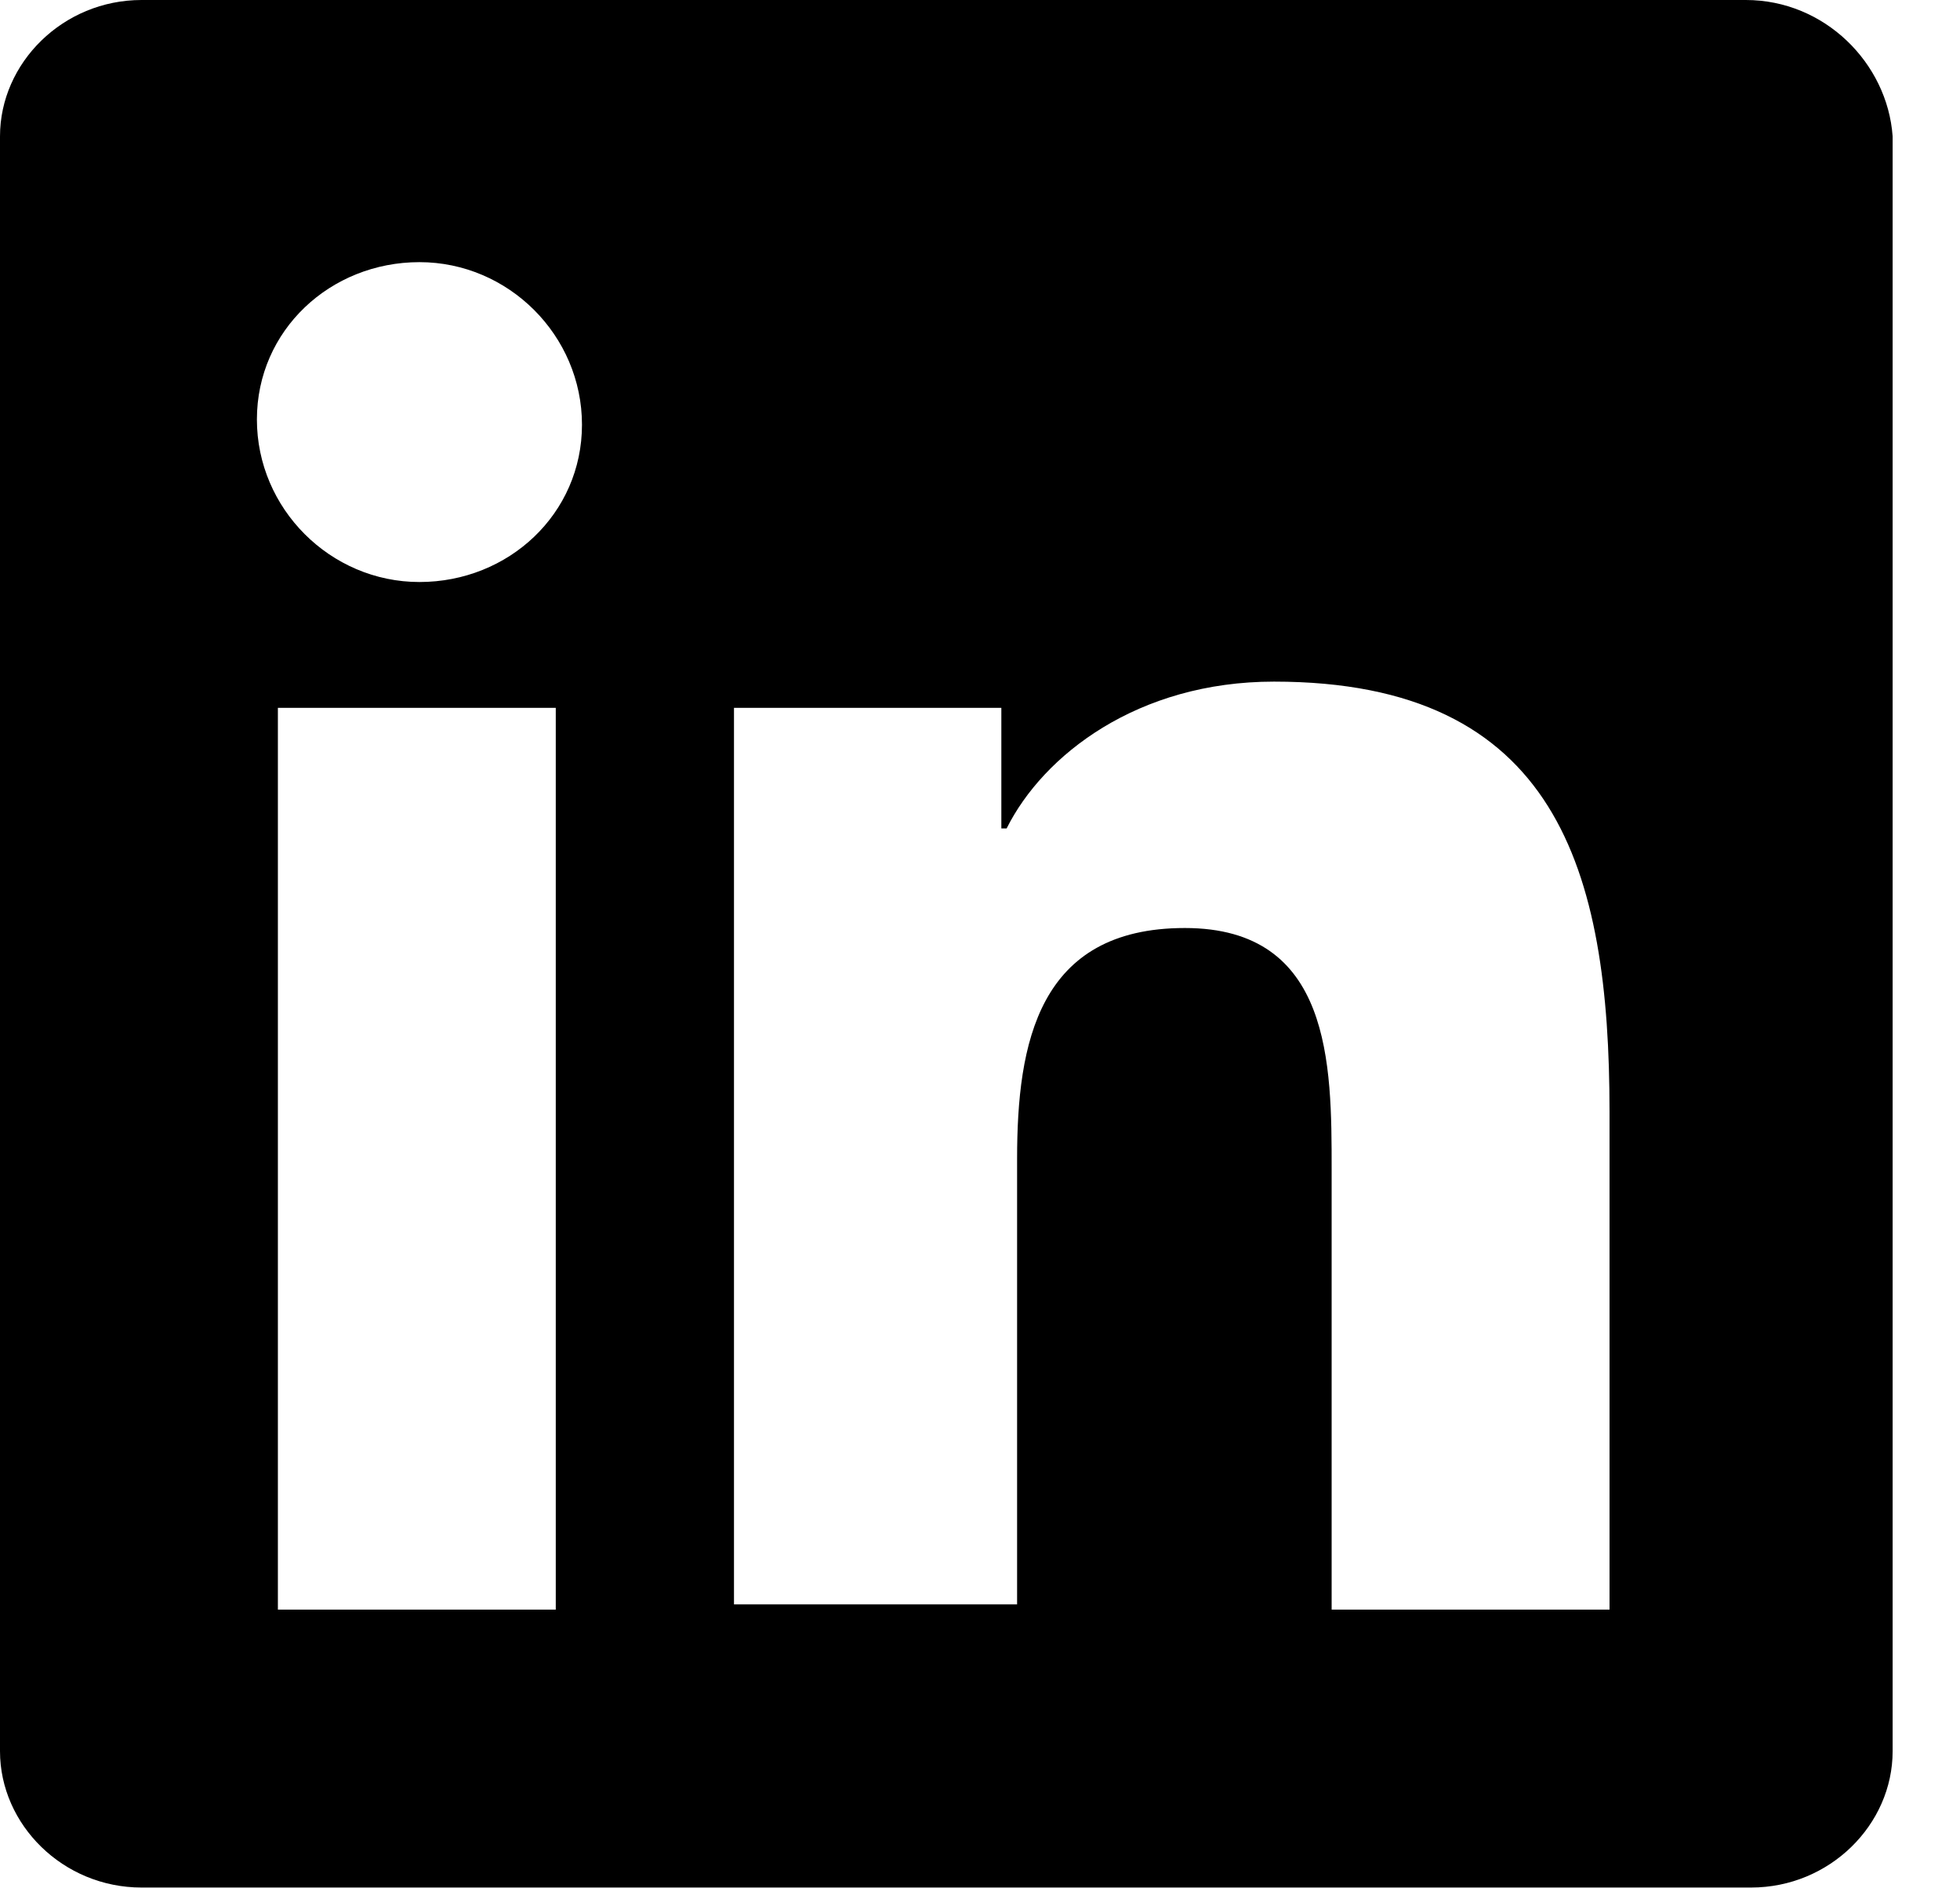
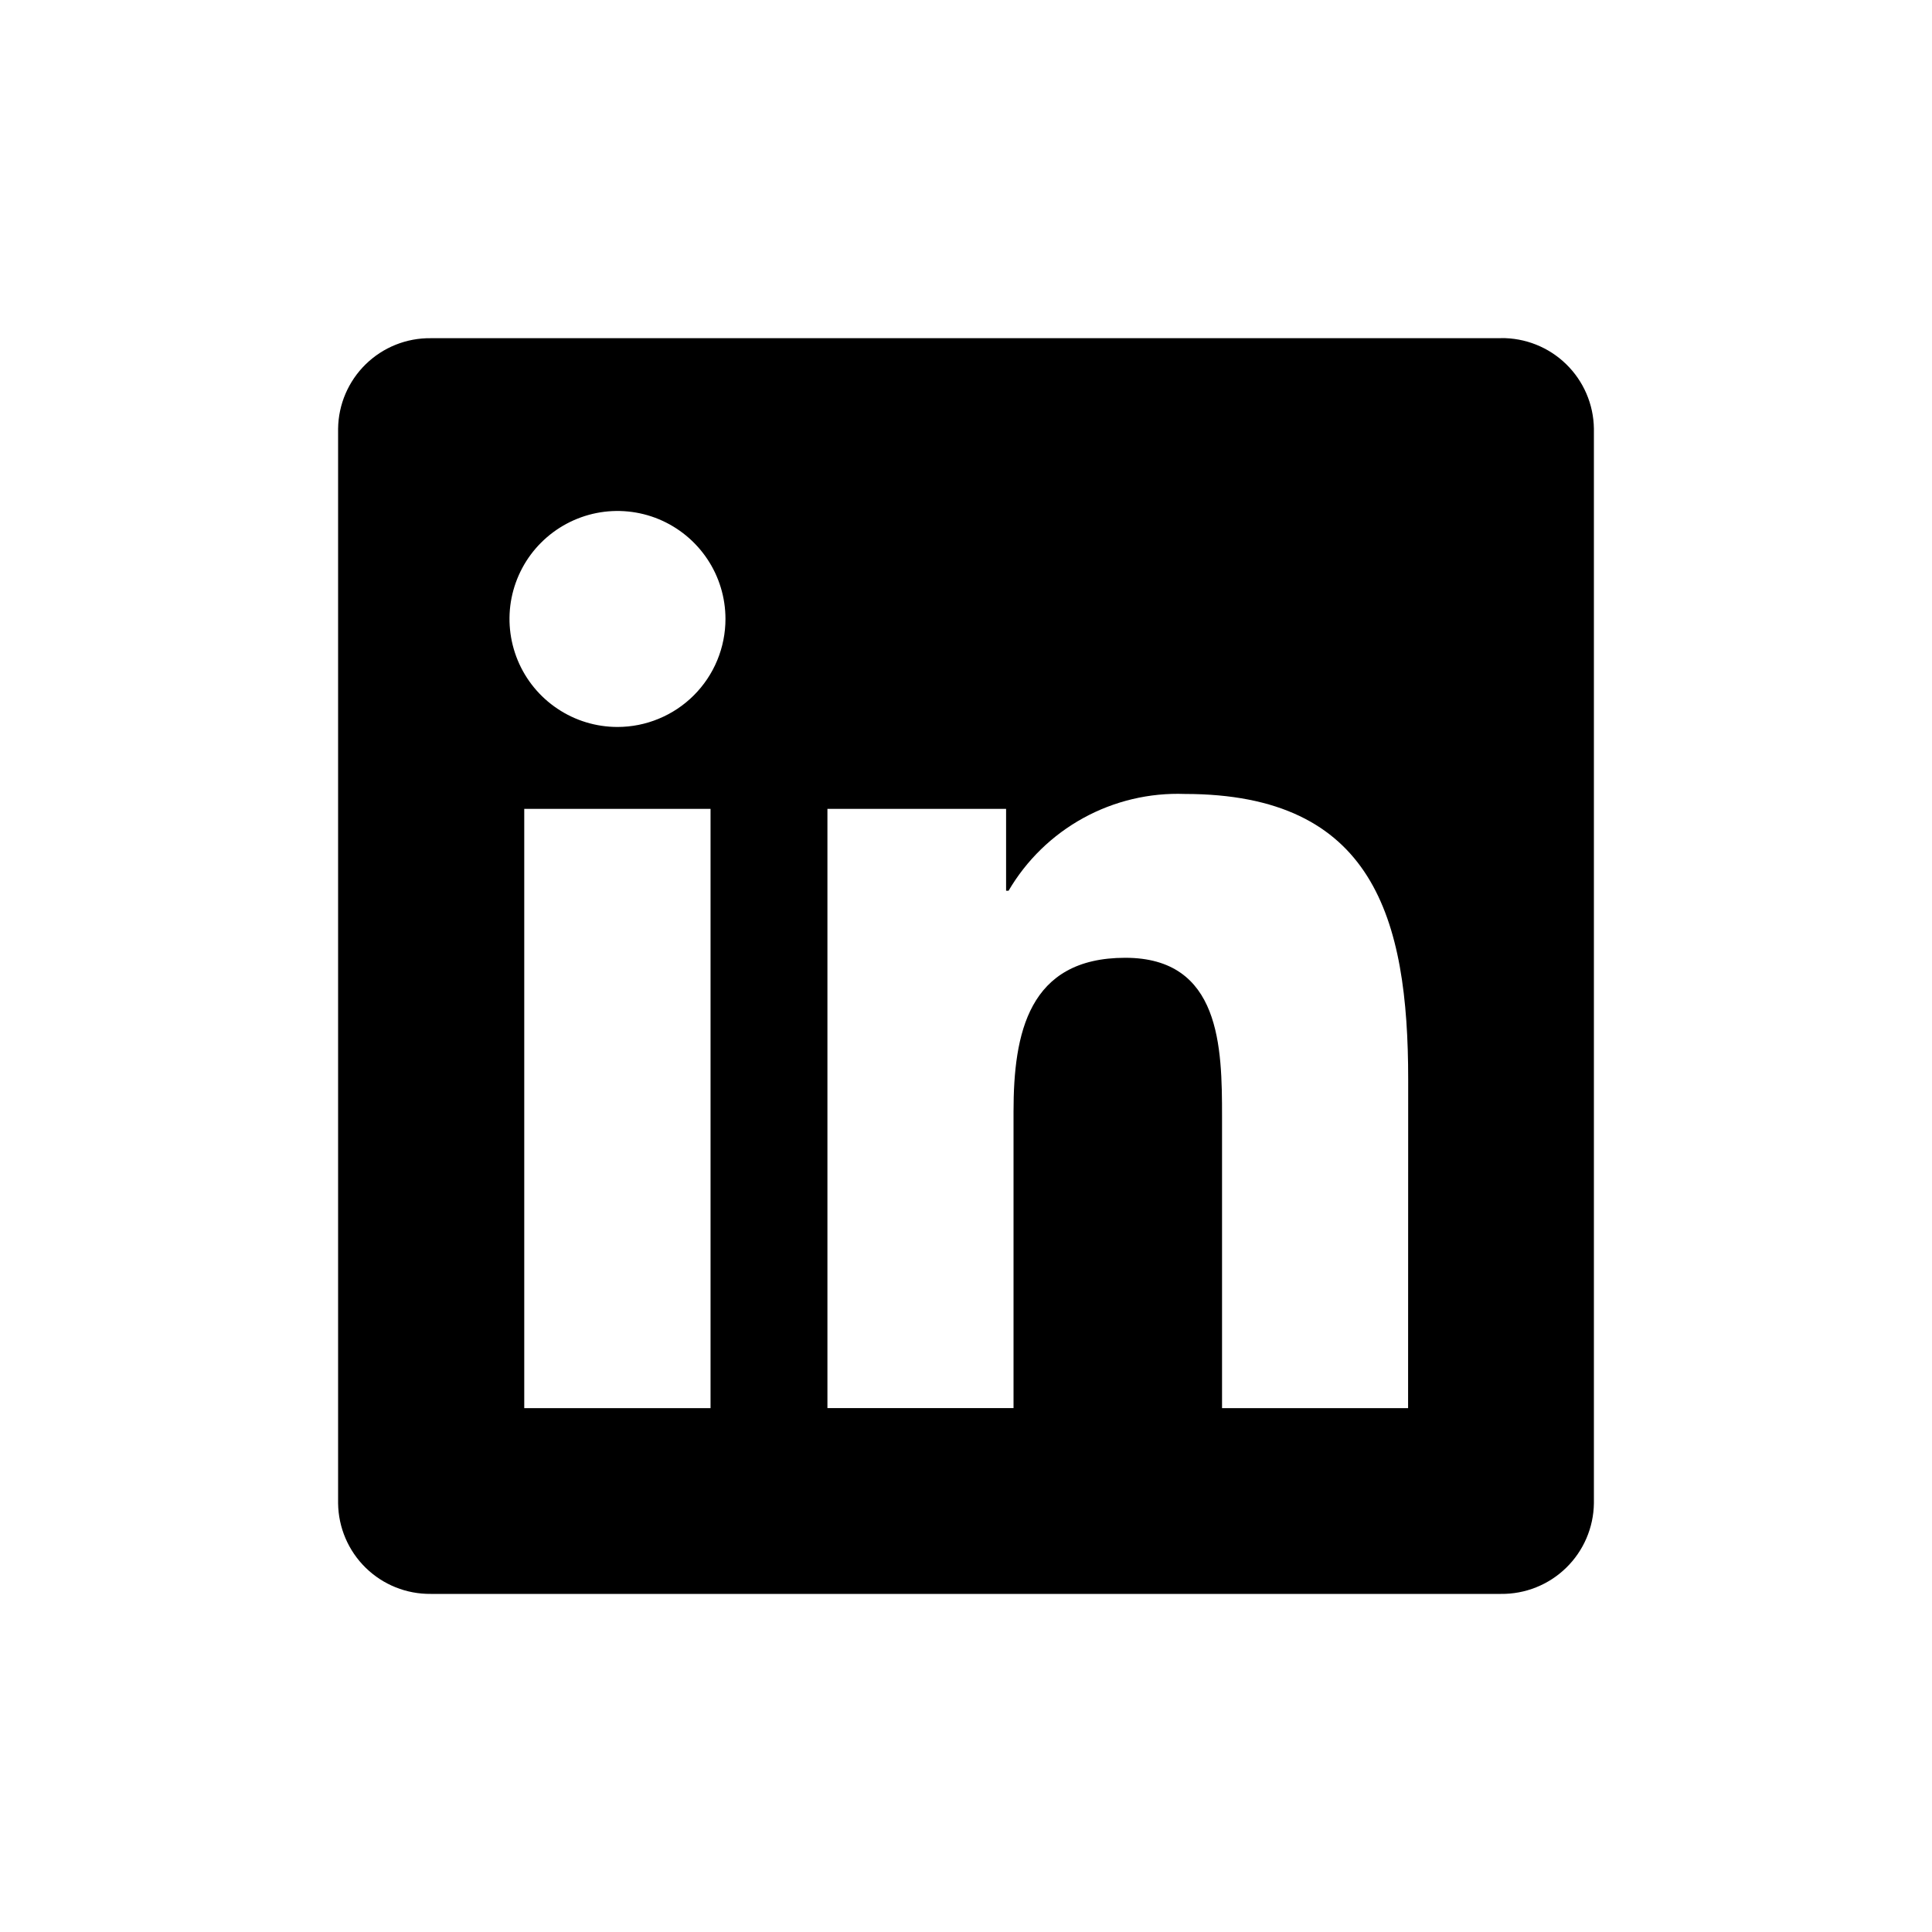
- <svg xmlns="http://www.w3.org/2000/svg" xmlns:xlink="http://www.w3.org/1999/xlink" width="27" height="26" viewBox="0 0 27 26" version="1.1">
-   <g id="Canvas" transform="translate(-19308 1286)">
-     <g id="logo-in">
-       <g id="Vector">
-         <use xlink:href="#path0_fill" transform="translate(19308 -1286)" />
-       </g>
-     </g>
-   </g>
-   <defs>
-     <path id="path0_fill" d="M 24.05 0L 1.95 0C 0.867 0 0 0.867 0 1.878L 0 24.122C 0 25.133 0.867 26 1.95 26L 24.122 26C 25.206 26 26.072 25.133 26.072 24.122L 26.072 1.878C 26 0.867 25.133 0 24.05 0ZM 7.728 22.172L 3.828 22.172L 3.828 9.75L 7.656 9.75L 7.656 22.172L 7.728 22.172ZM 5.778 8.017C 4.55 8.017 3.539 7.006 3.539 5.778C 3.539 4.55 4.55 3.611 5.778 3.611C 7.006 3.611 8.017 4.622 8.017 5.85C 8.017 7.078 7.006 8.017 5.778 8.017ZM 22.172 22.172L 18.344 22.172L 18.344 16.106C 18.344 14.661 18.344 12.783 16.322 12.783C 14.3 12.783 14.011 14.372 14.011 15.961L 14.011 22.1L 10.111 22.1L 10.111 9.75L 13.794 9.75L 13.794 11.411L 13.867 11.411C 14.372 10.4 15.672 9.389 17.55 9.389C 21.45 9.389 22.172 11.989 22.172 15.311L 22.172 22.172Z" />
-   </defs>
+ <svg xmlns="http://www.w3.org/2000/svg" width="40" height="40" viewBox="0 0 40 40" fill="none">
+   <path d="M29.153 29.154H25.301V23.12C25.301 21.682 25.275 19.83 23.297 19.83C21.291 19.83 20.984 21.397 20.984 23.016V29.153H17.131V16.747H20.83V18.442H20.881C21.252 17.809 21.786 17.289 22.429 16.936C23.072 16.583 23.798 16.411 24.53 16.438C28.435 16.438 29.155 19.006 29.155 22.348L29.153 29.154ZM12.785 15.051C12.342 15.051 11.91 14.92 11.543 14.674C11.175 14.429 10.888 14.079 10.719 13.671C10.55 13.262 10.505 12.813 10.591 12.379C10.678 11.946 10.89 11.547 11.203 11.235C11.516 10.922 11.914 10.709 12.348 10.622C12.781 10.536 13.231 10.58 13.639 10.749C14.048 10.919 14.397 11.205 14.643 11.573C14.889 11.94 15.02 12.373 15.02 12.815C15.02 13.108 14.962 13.399 14.85 13.67C14.738 13.941 14.573 14.188 14.365 14.396C14.158 14.603 13.911 14.768 13.64 14.88C13.369 14.993 13.078 15.051 12.785 15.051V15.051ZM14.711 29.154H10.854V16.747H14.711V29.154ZM31.074 7.002H8.919C8.416 6.996 7.931 7.19 7.571 7.542C7.212 7.893 7.006 8.373 7 8.876V31.124C7.006 31.627 7.211 32.107 7.571 32.459C7.931 32.811 8.415 33.005 8.919 33H31.074C31.578 33.006 32.064 32.812 32.425 32.46C32.786 32.109 32.993 31.628 33 31.124V8.874C32.993 8.37 32.786 7.89 32.425 7.539C32.064 7.187 31.578 6.994 31.074 7" fill="black" />
</svg>
